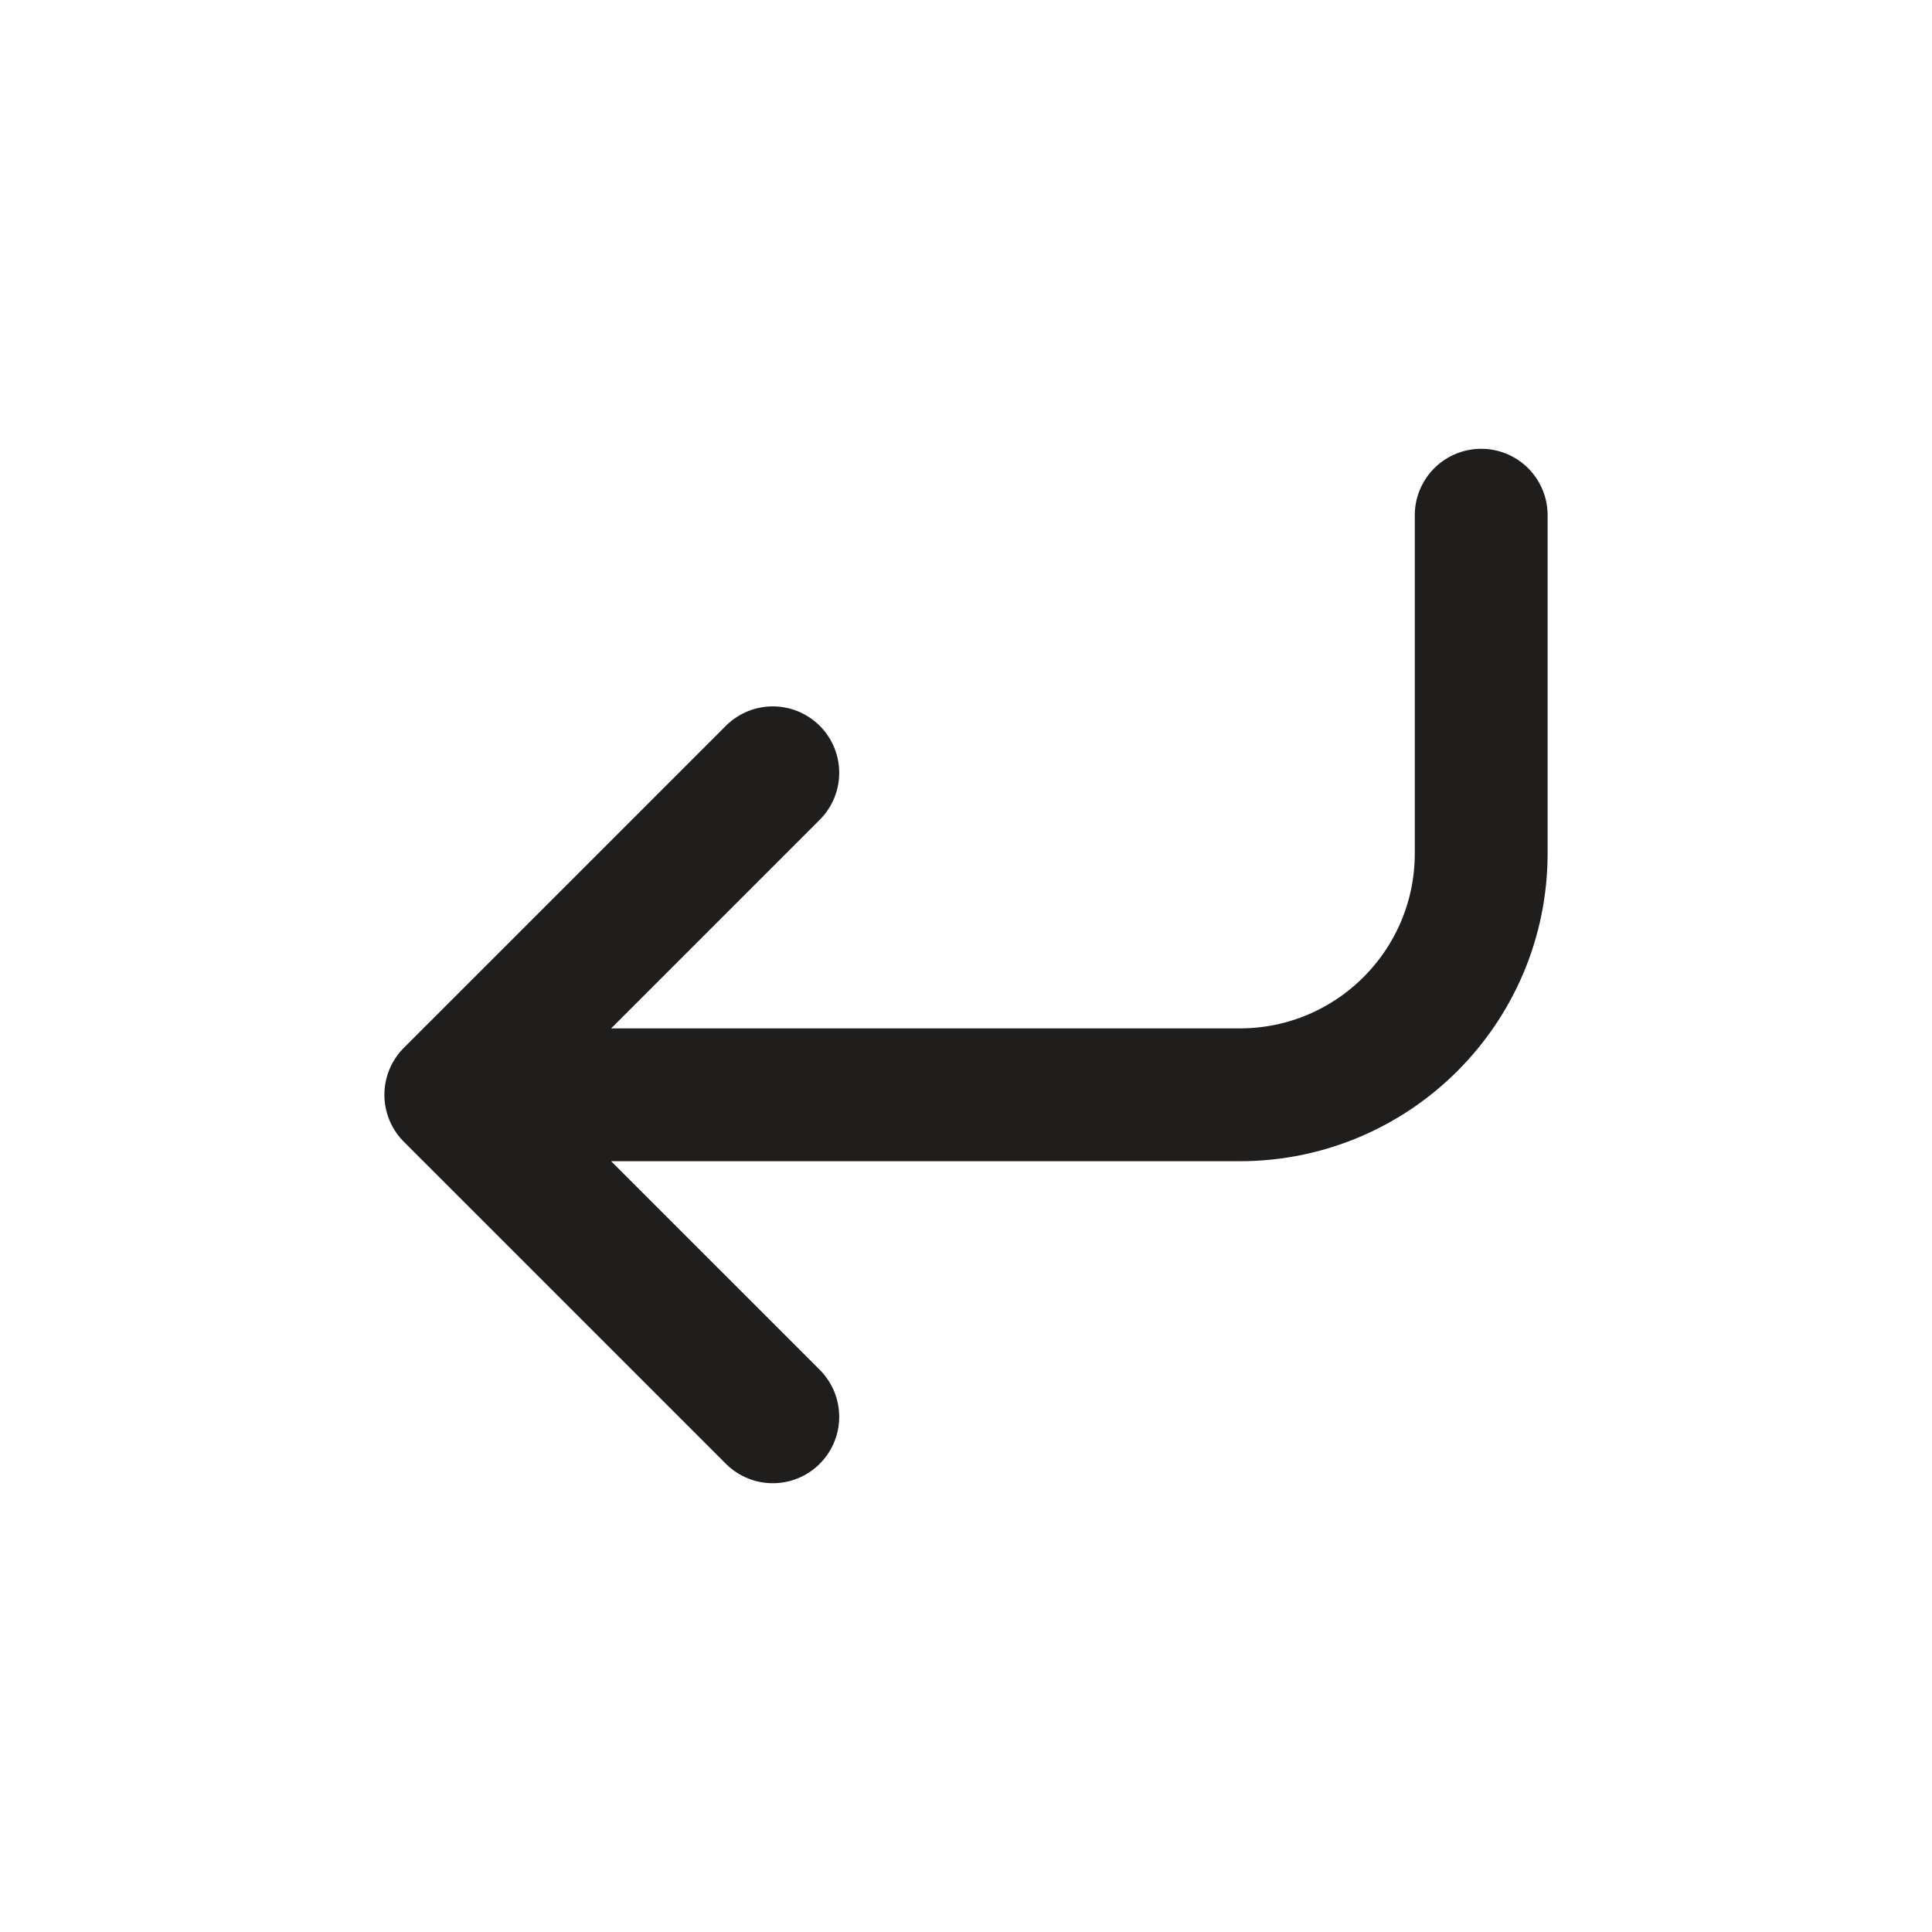
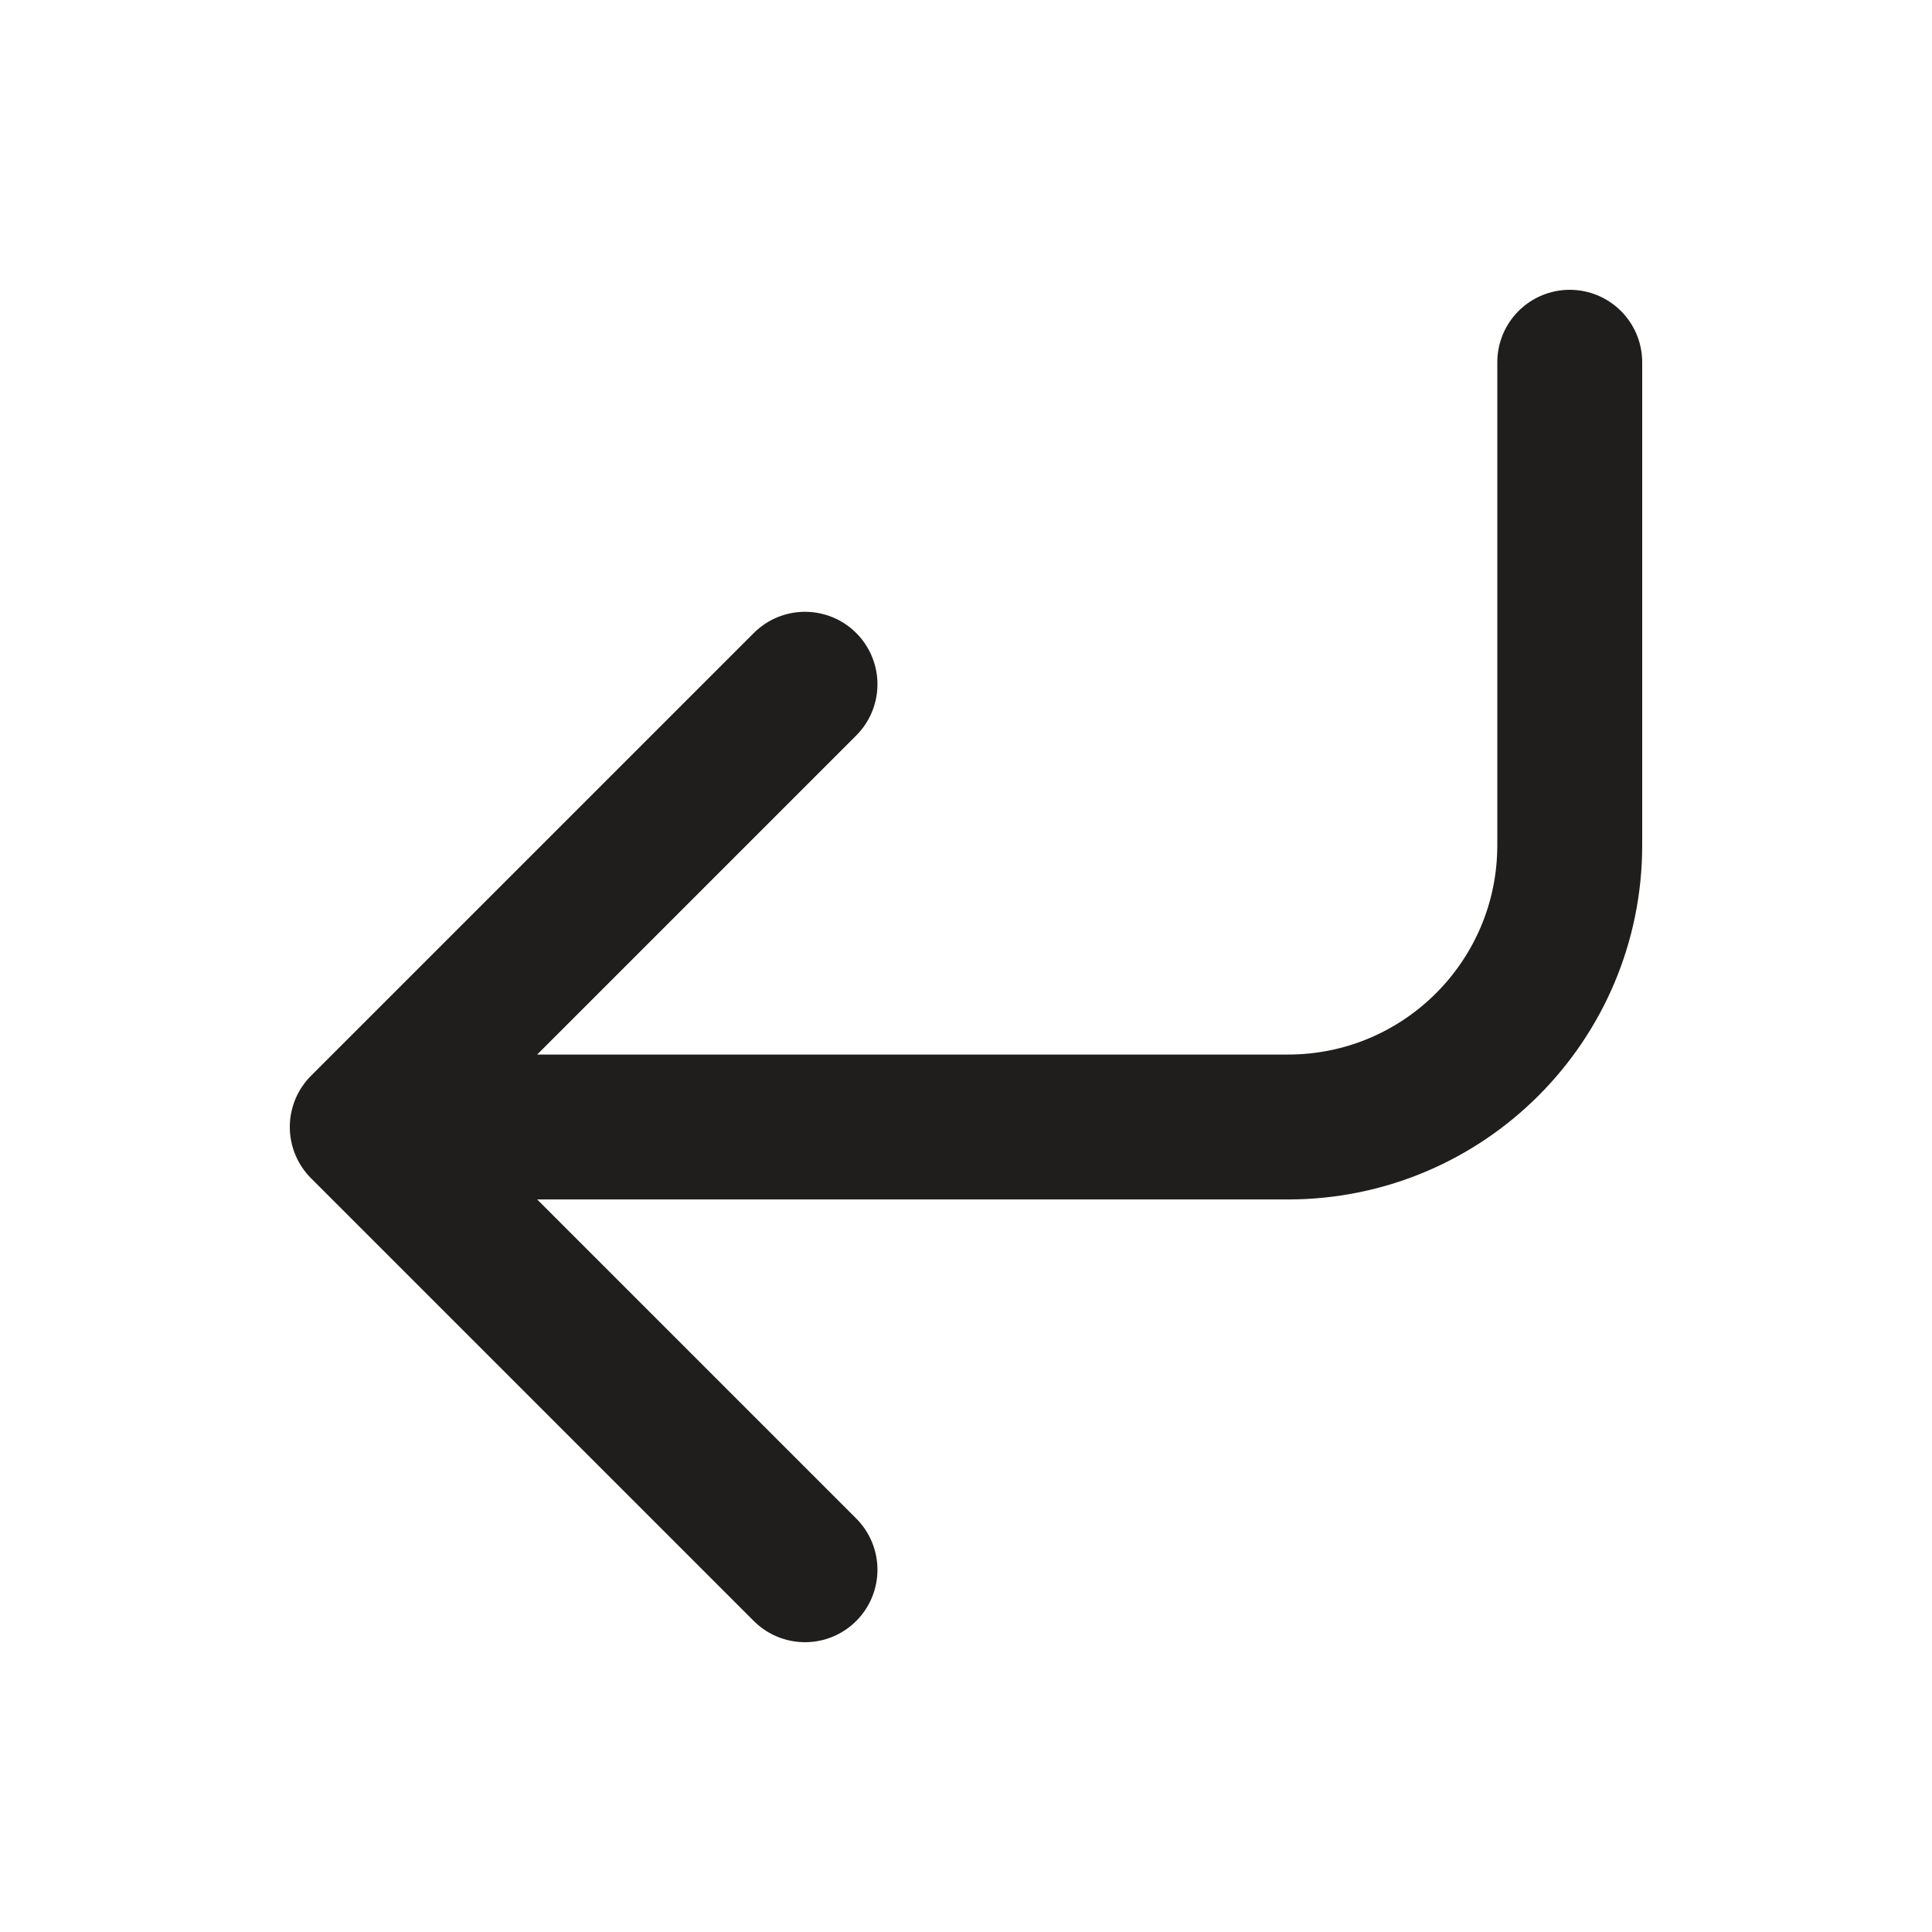
<svg xmlns="http://www.w3.org/2000/svg" viewBox="0 0 24 24" fill="none">
-   <path d="M18.4 6.4V10.6A3 3 0 0 1 15.4 13.6H5.6M9.6 9.6L5.6 13.6L9.6 17.6" stroke="#1F1E1D" stroke-width="1.65" stroke-linecap="round" stroke-linejoin="round" />
+   <path d="M19.5 4.5V10.5A3.5 3.5 0 0 1 16 14H4.5M10 8.5L4.5 14L10 19.5" stroke="#1F1E1D" stroke-width="1.8" stroke-linecap="round" stroke-linejoin="round" />
</svg>
